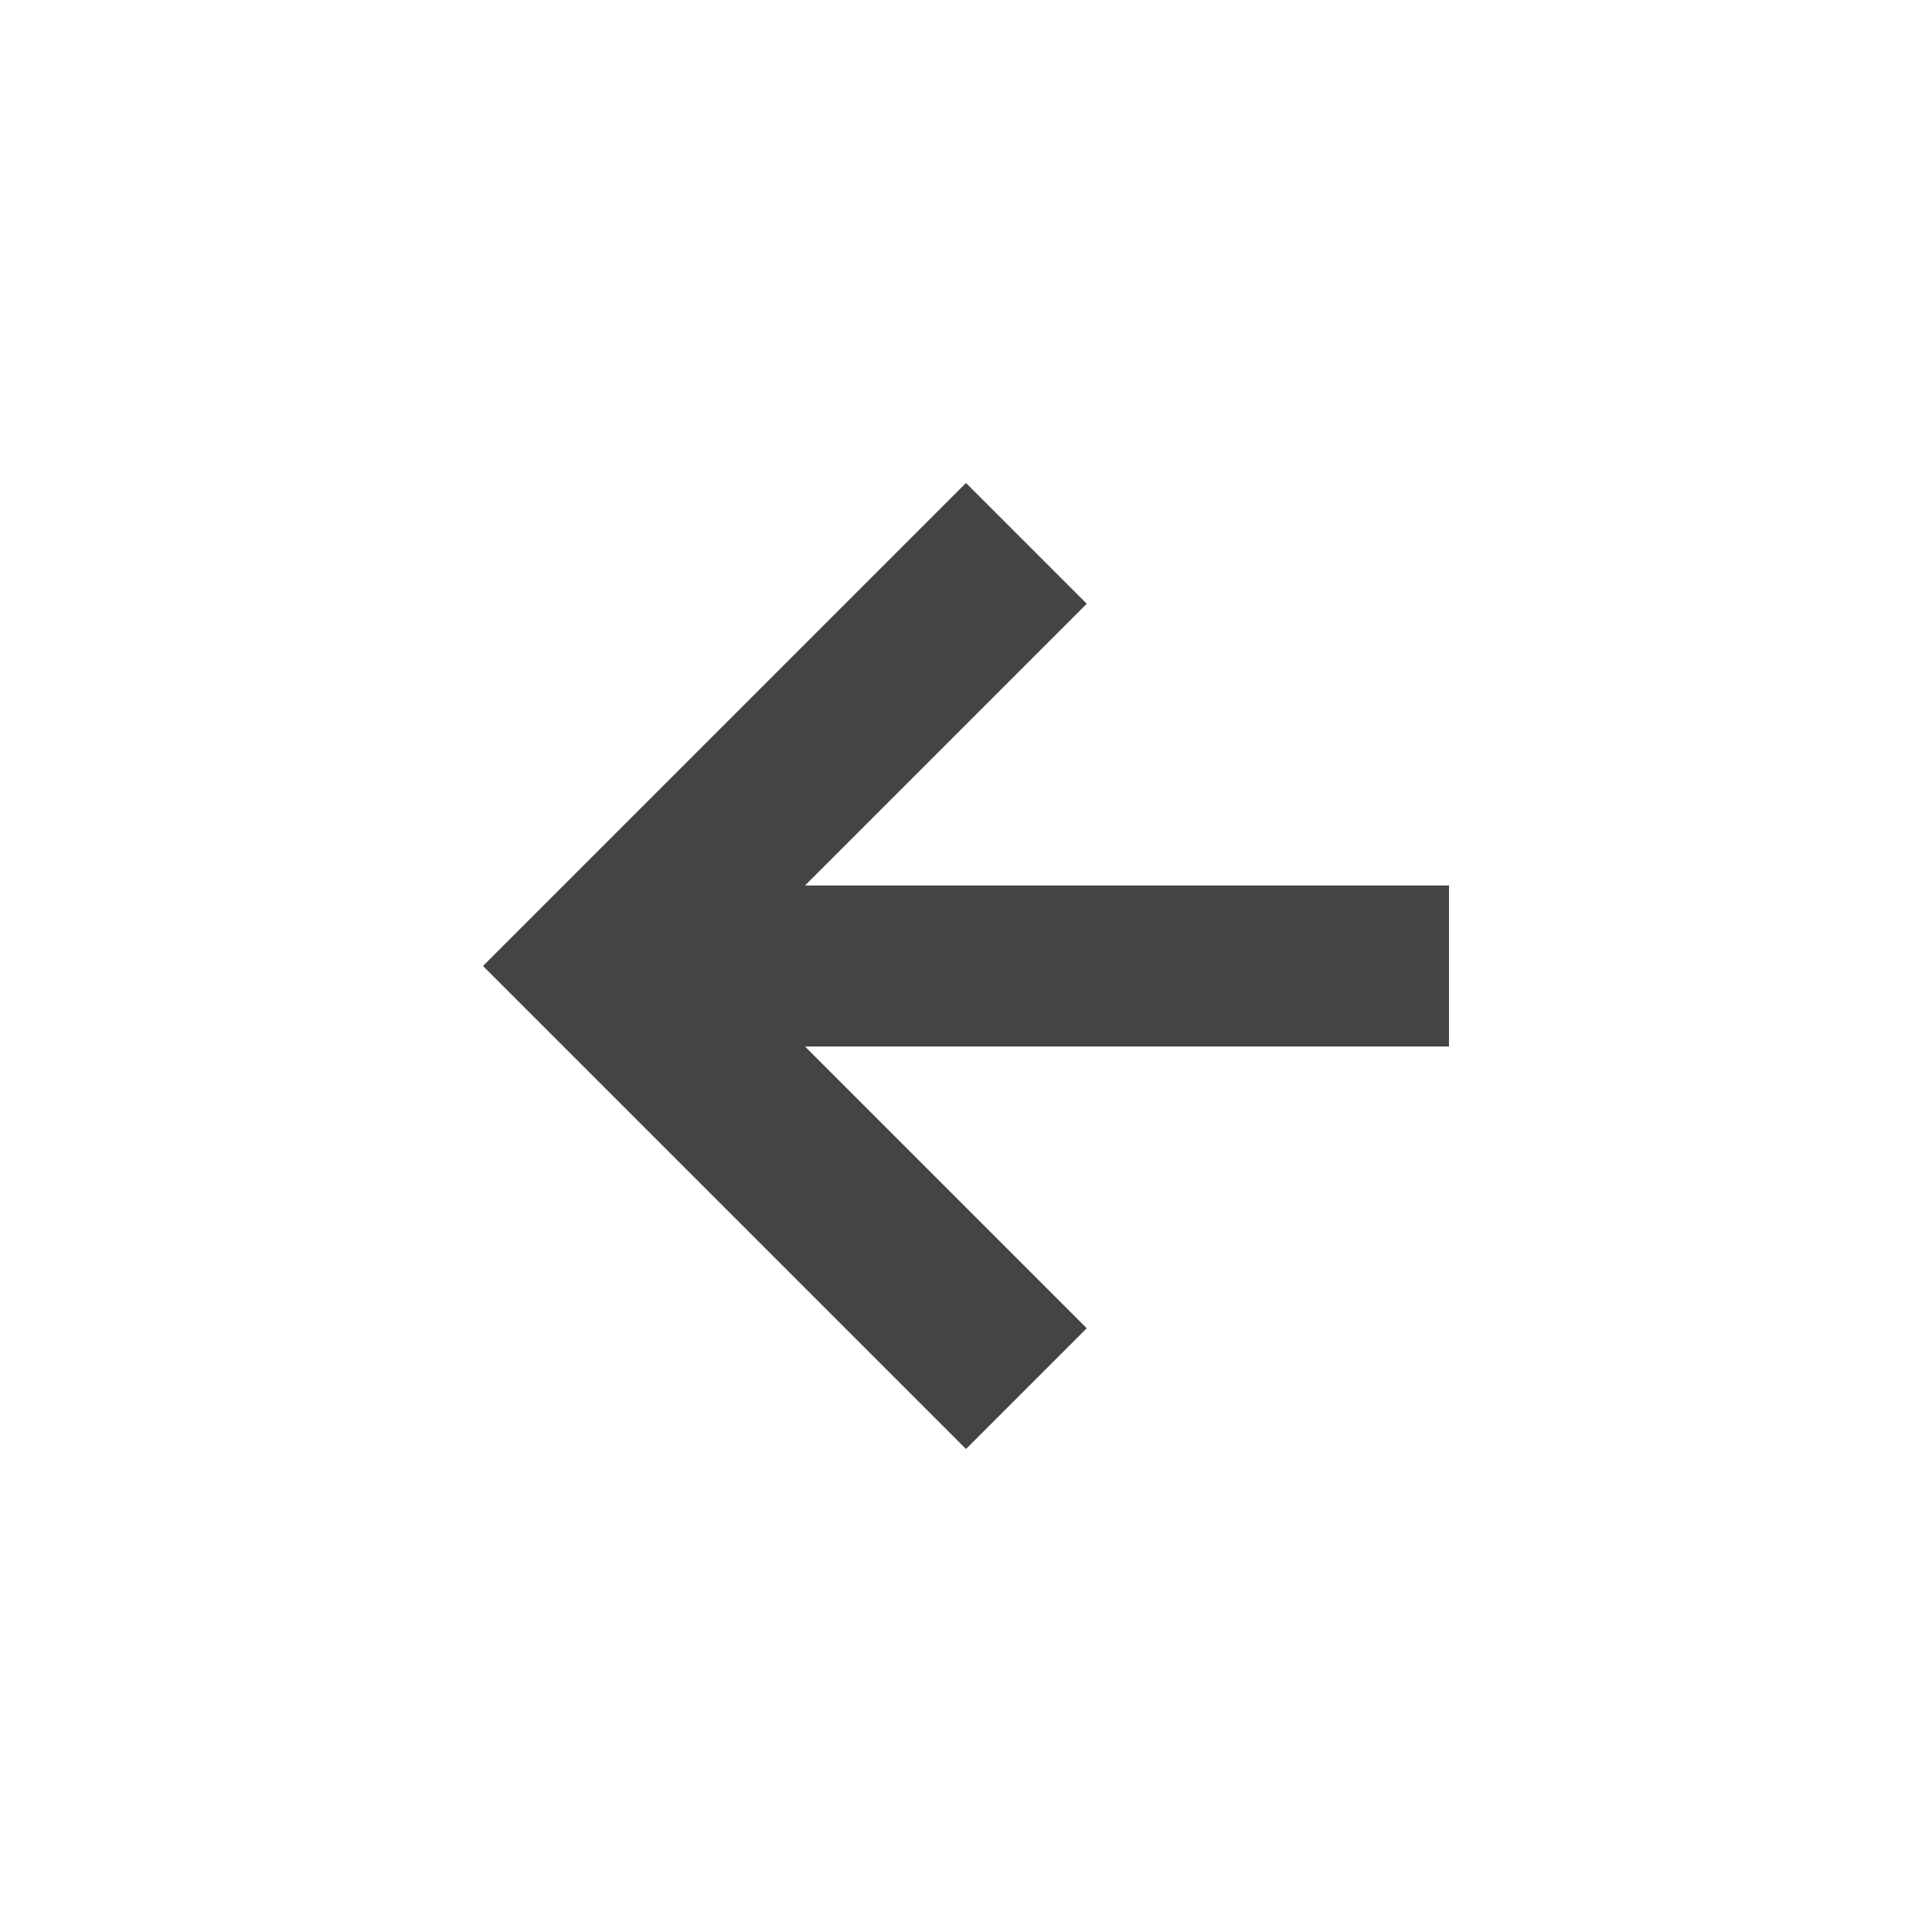
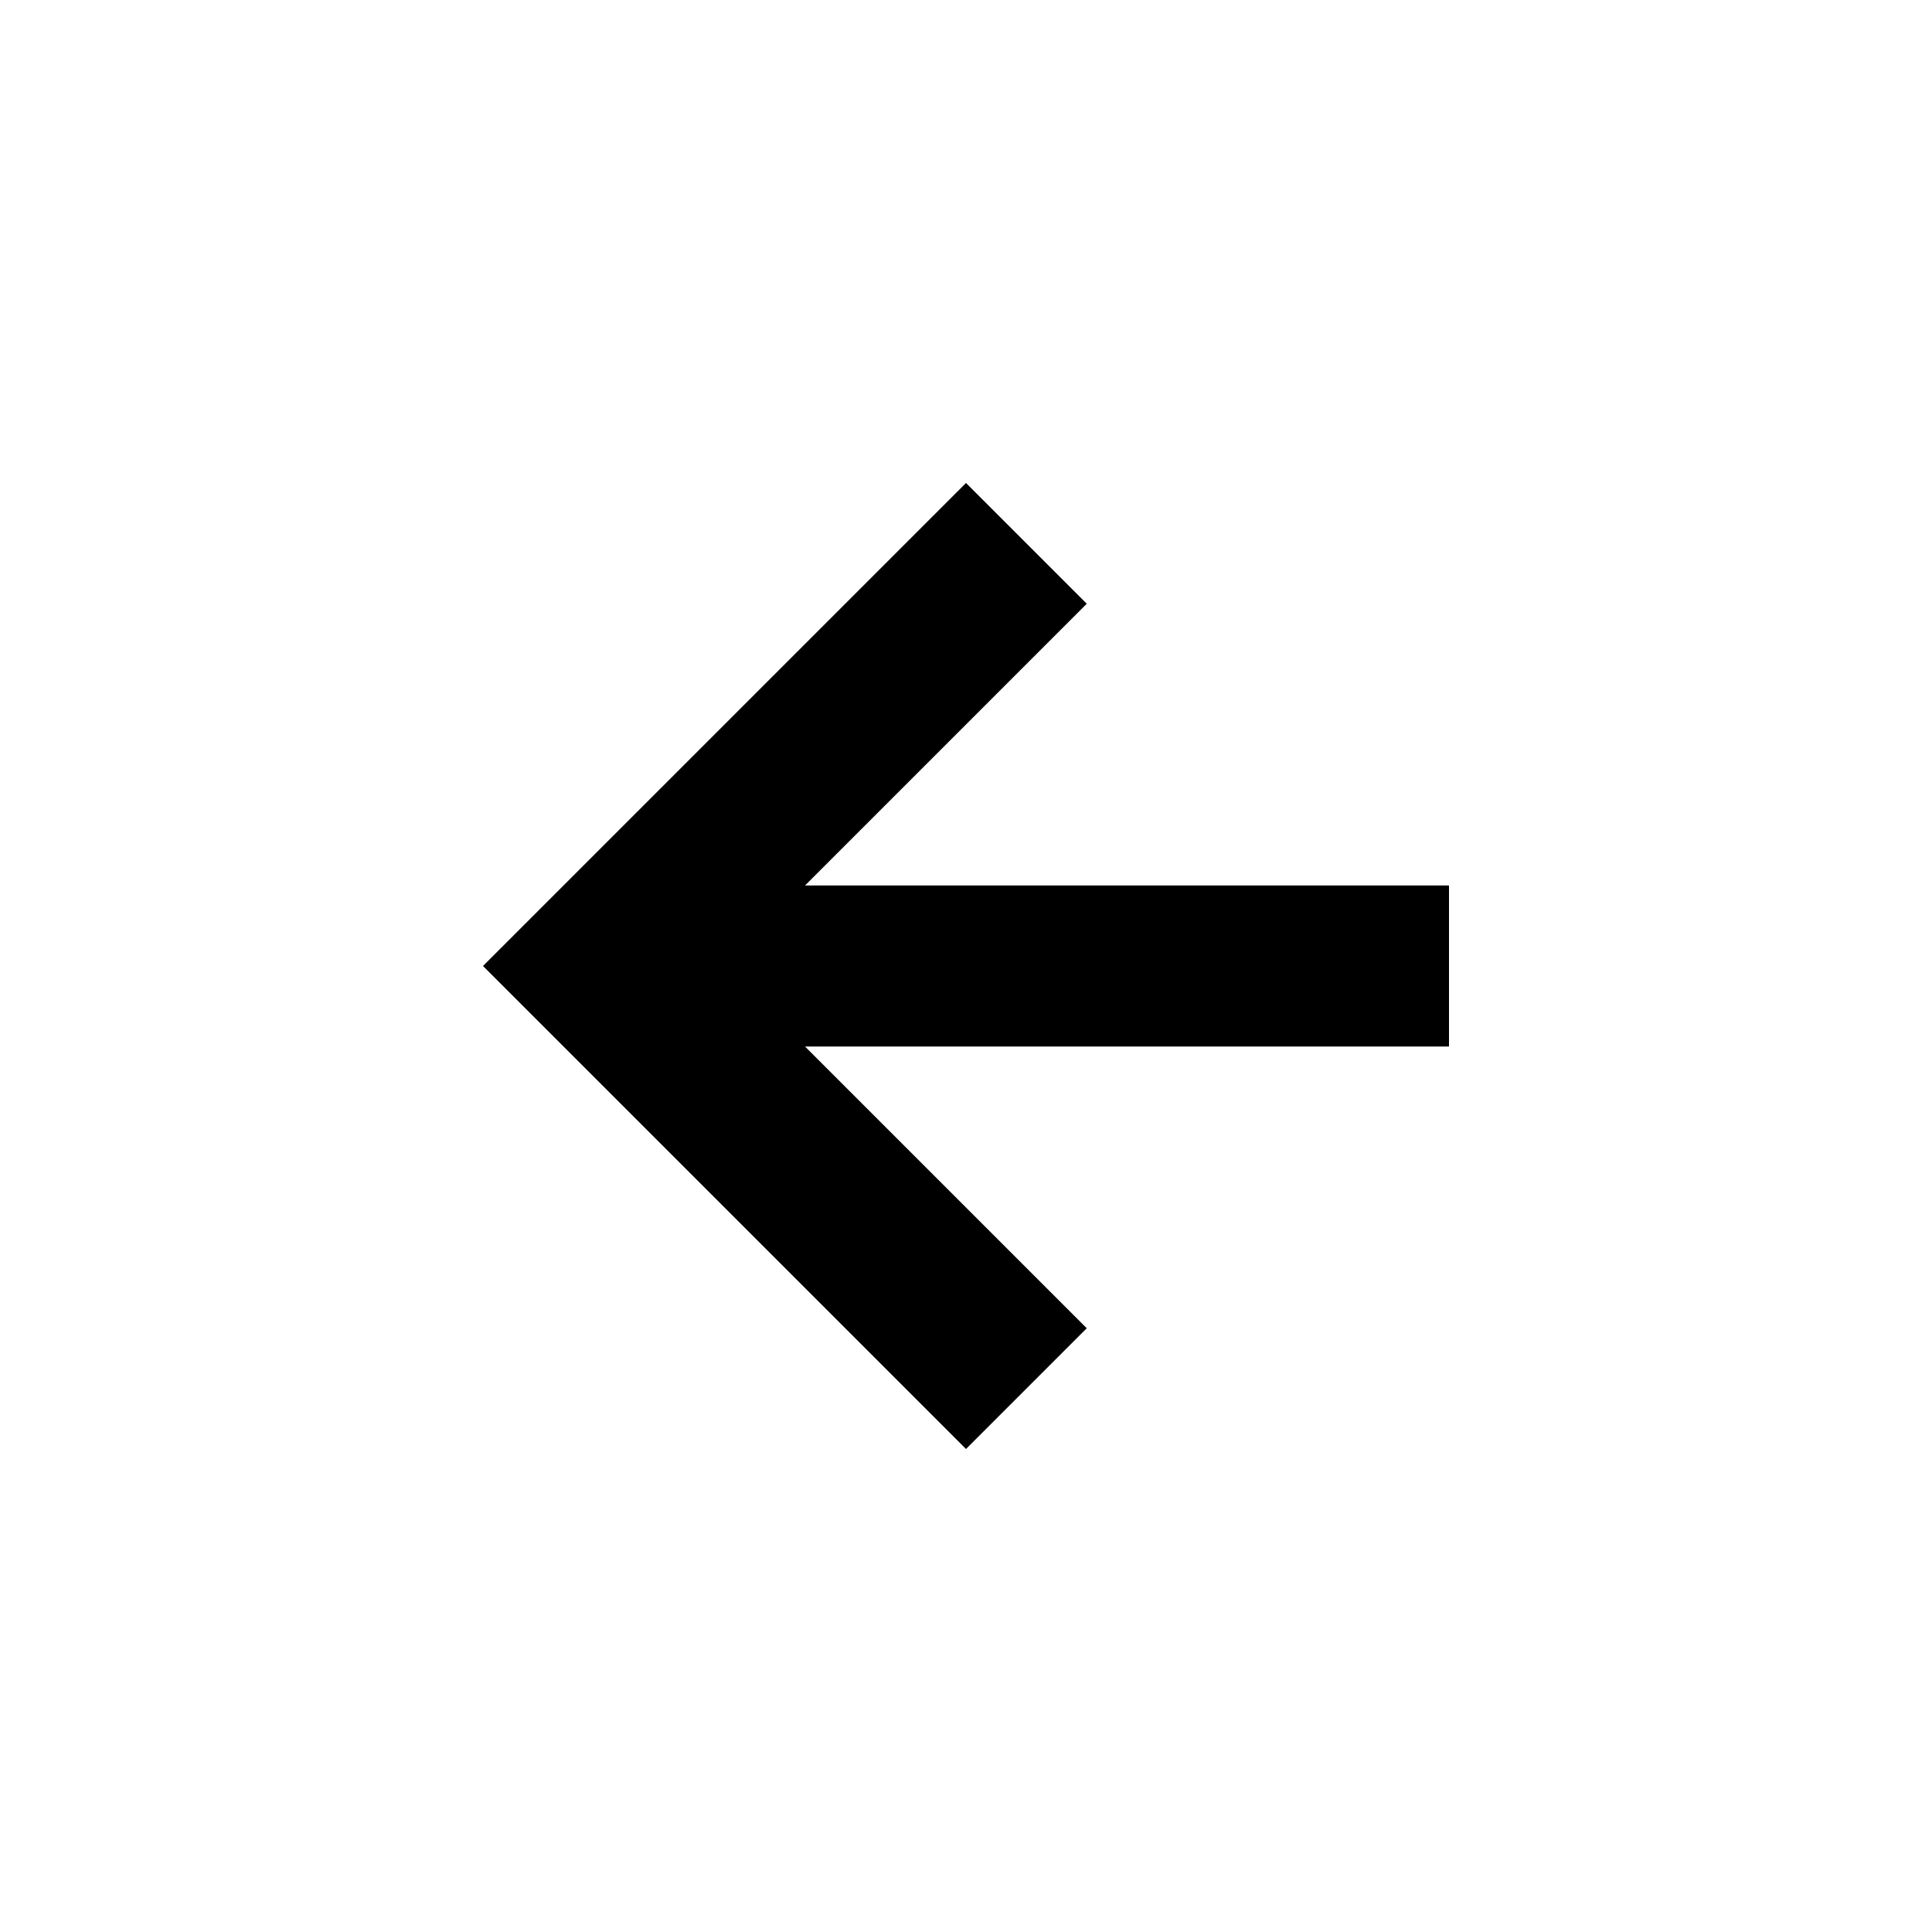
<svg xmlns="http://www.w3.org/2000/svg" width="24" height="24" version="1.1">
  <defs>
    <style id="current-color-scheme" type="text/css">
            .ColorScheme-Text { color:#444444; } .ColorScheme-Highlight { color:#4285f4; } .ColorScheme-NeutralText {
            color:#ff9800; } .ColorScheme-PositiveText { color:#4caf50; } .ColorScheme-NegativeText { color:#f44336; }
        </style>
  </defs>
  <g transform="matrix(1,0,0,1,4,4)">
-     <path class="ColorScheme-Text" d="M 14,7 H 6 L 9.5,3.5 8,2 2,8 8,14 9.5,12.5 6,9 H 14 Z" style="fill:currentColor" />
+     <path class="ColorScheme-Text" d="M 14,7 H 6 L 9.5,3.5 8,2 2,8 8,14 9.5,12.5 6,9 H 14 Z" style="fill:black" />
  </g>
</svg>
